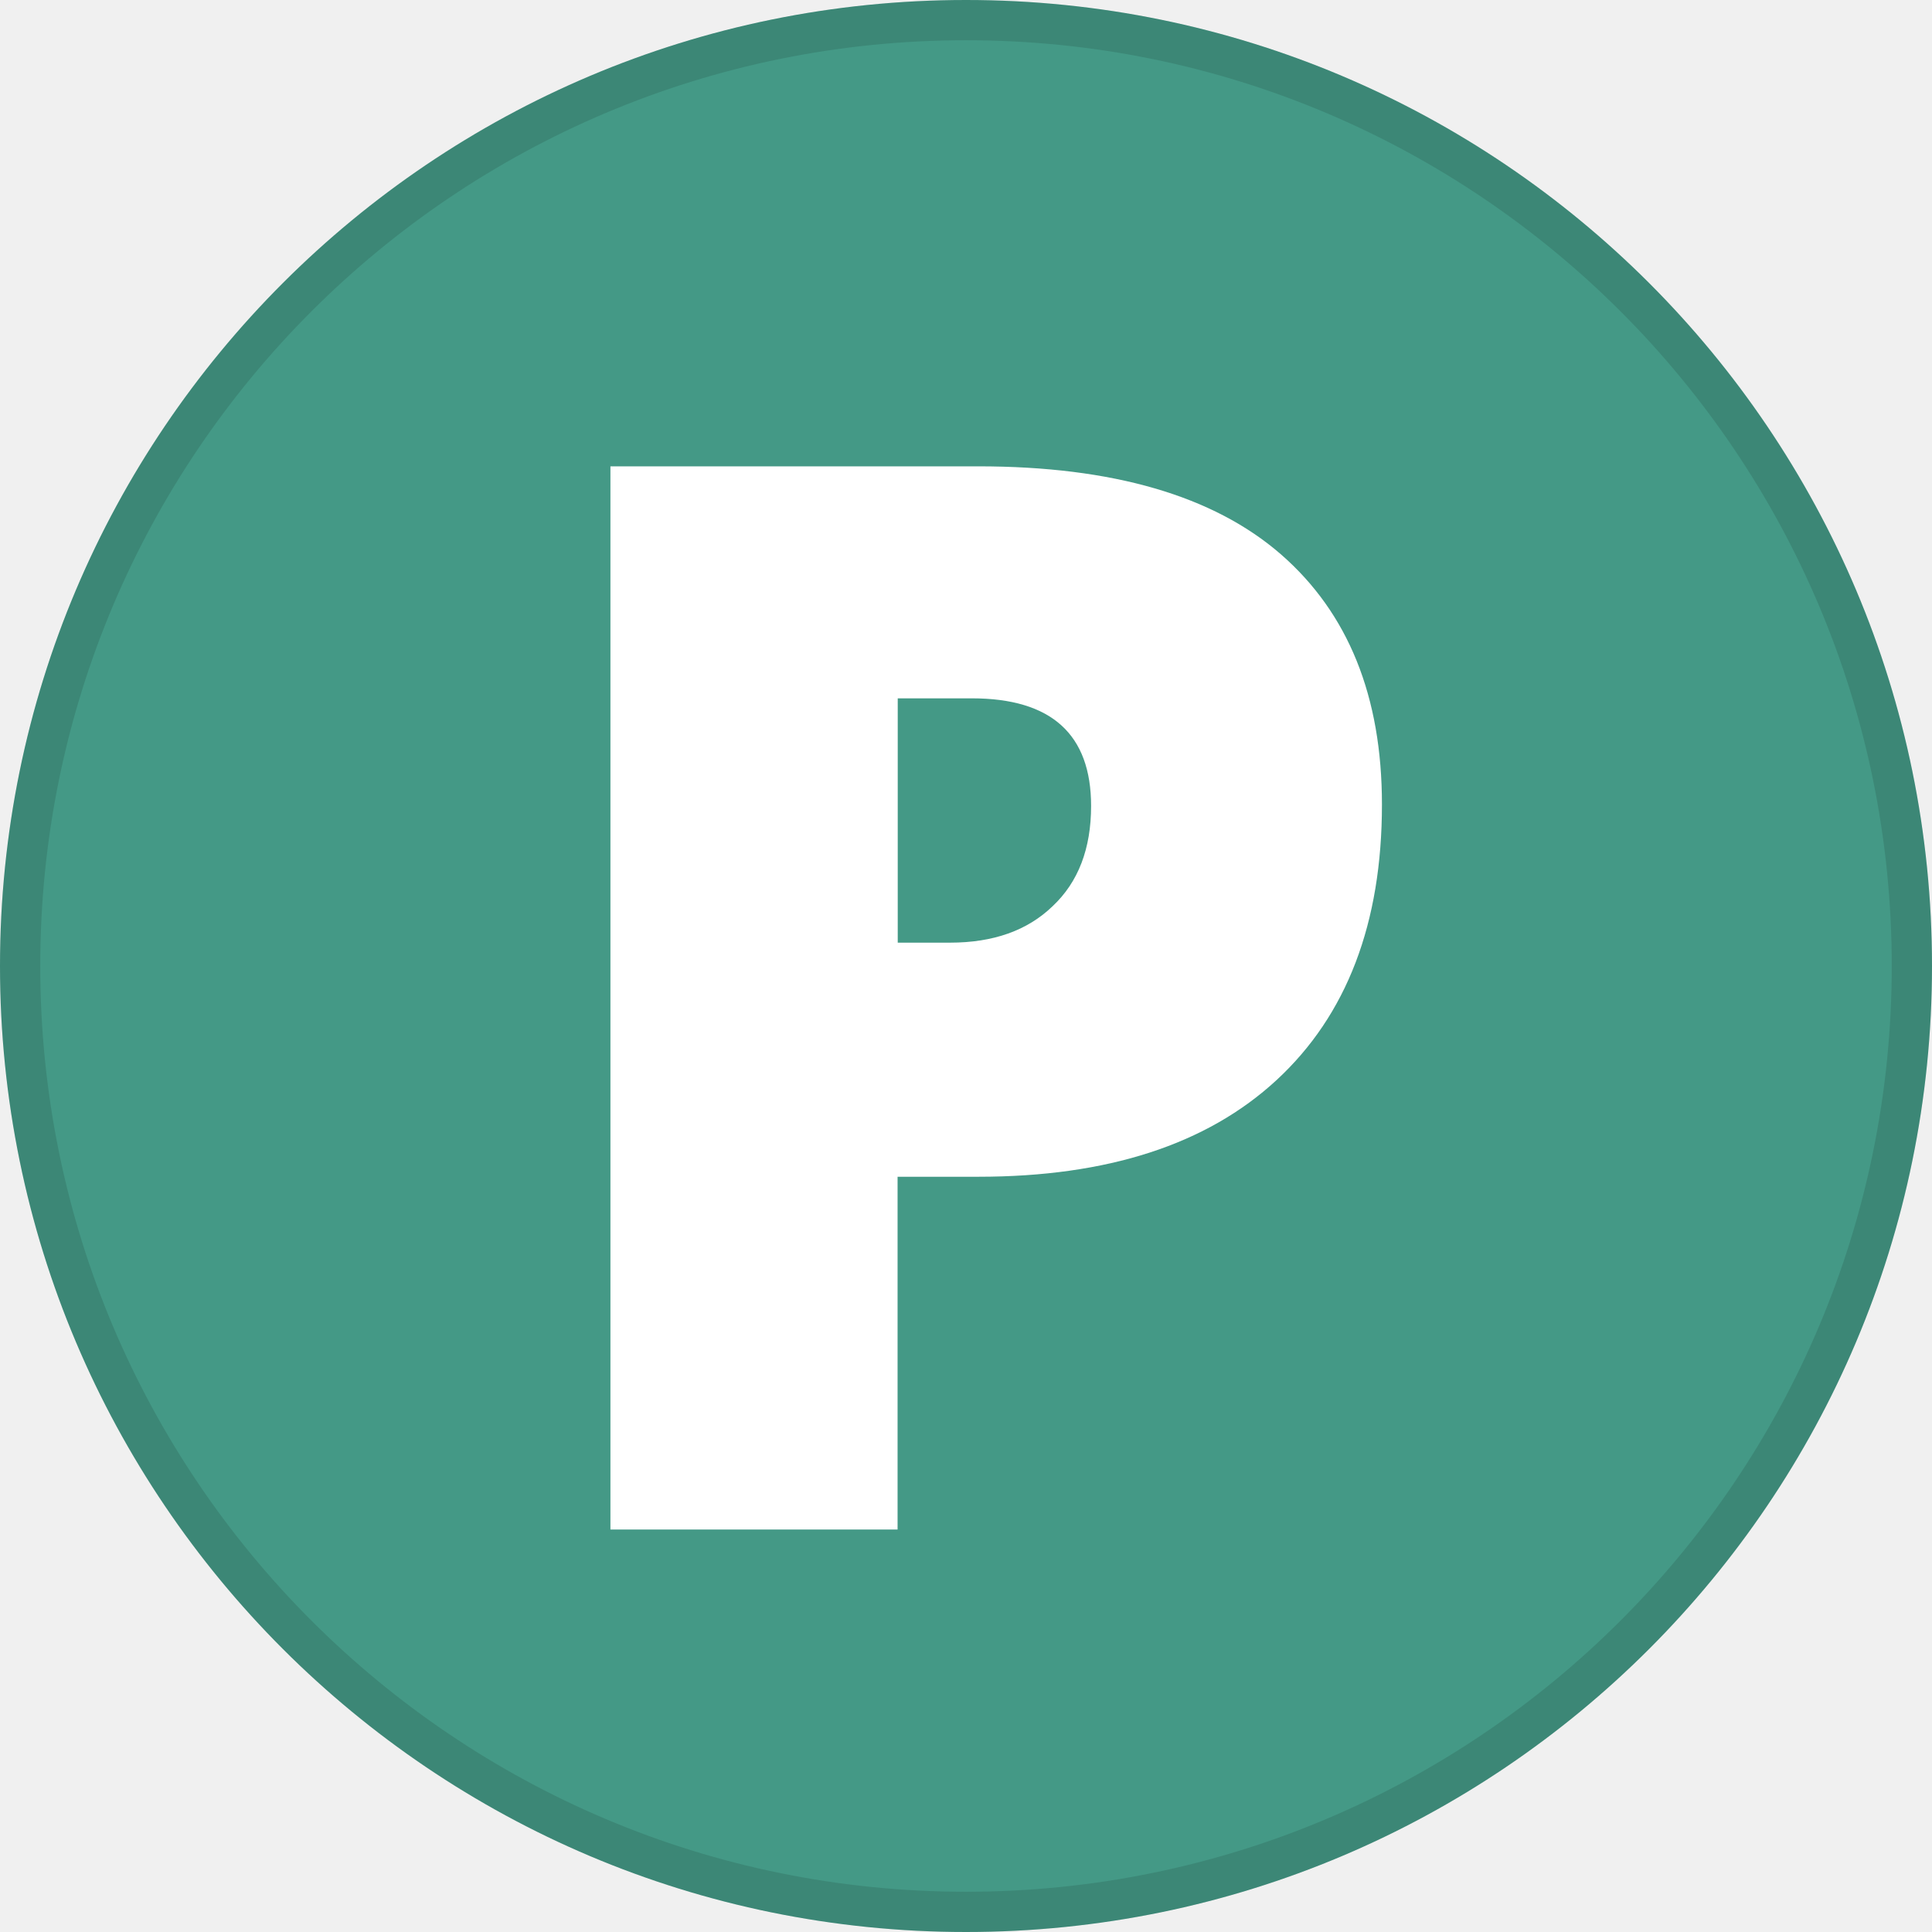
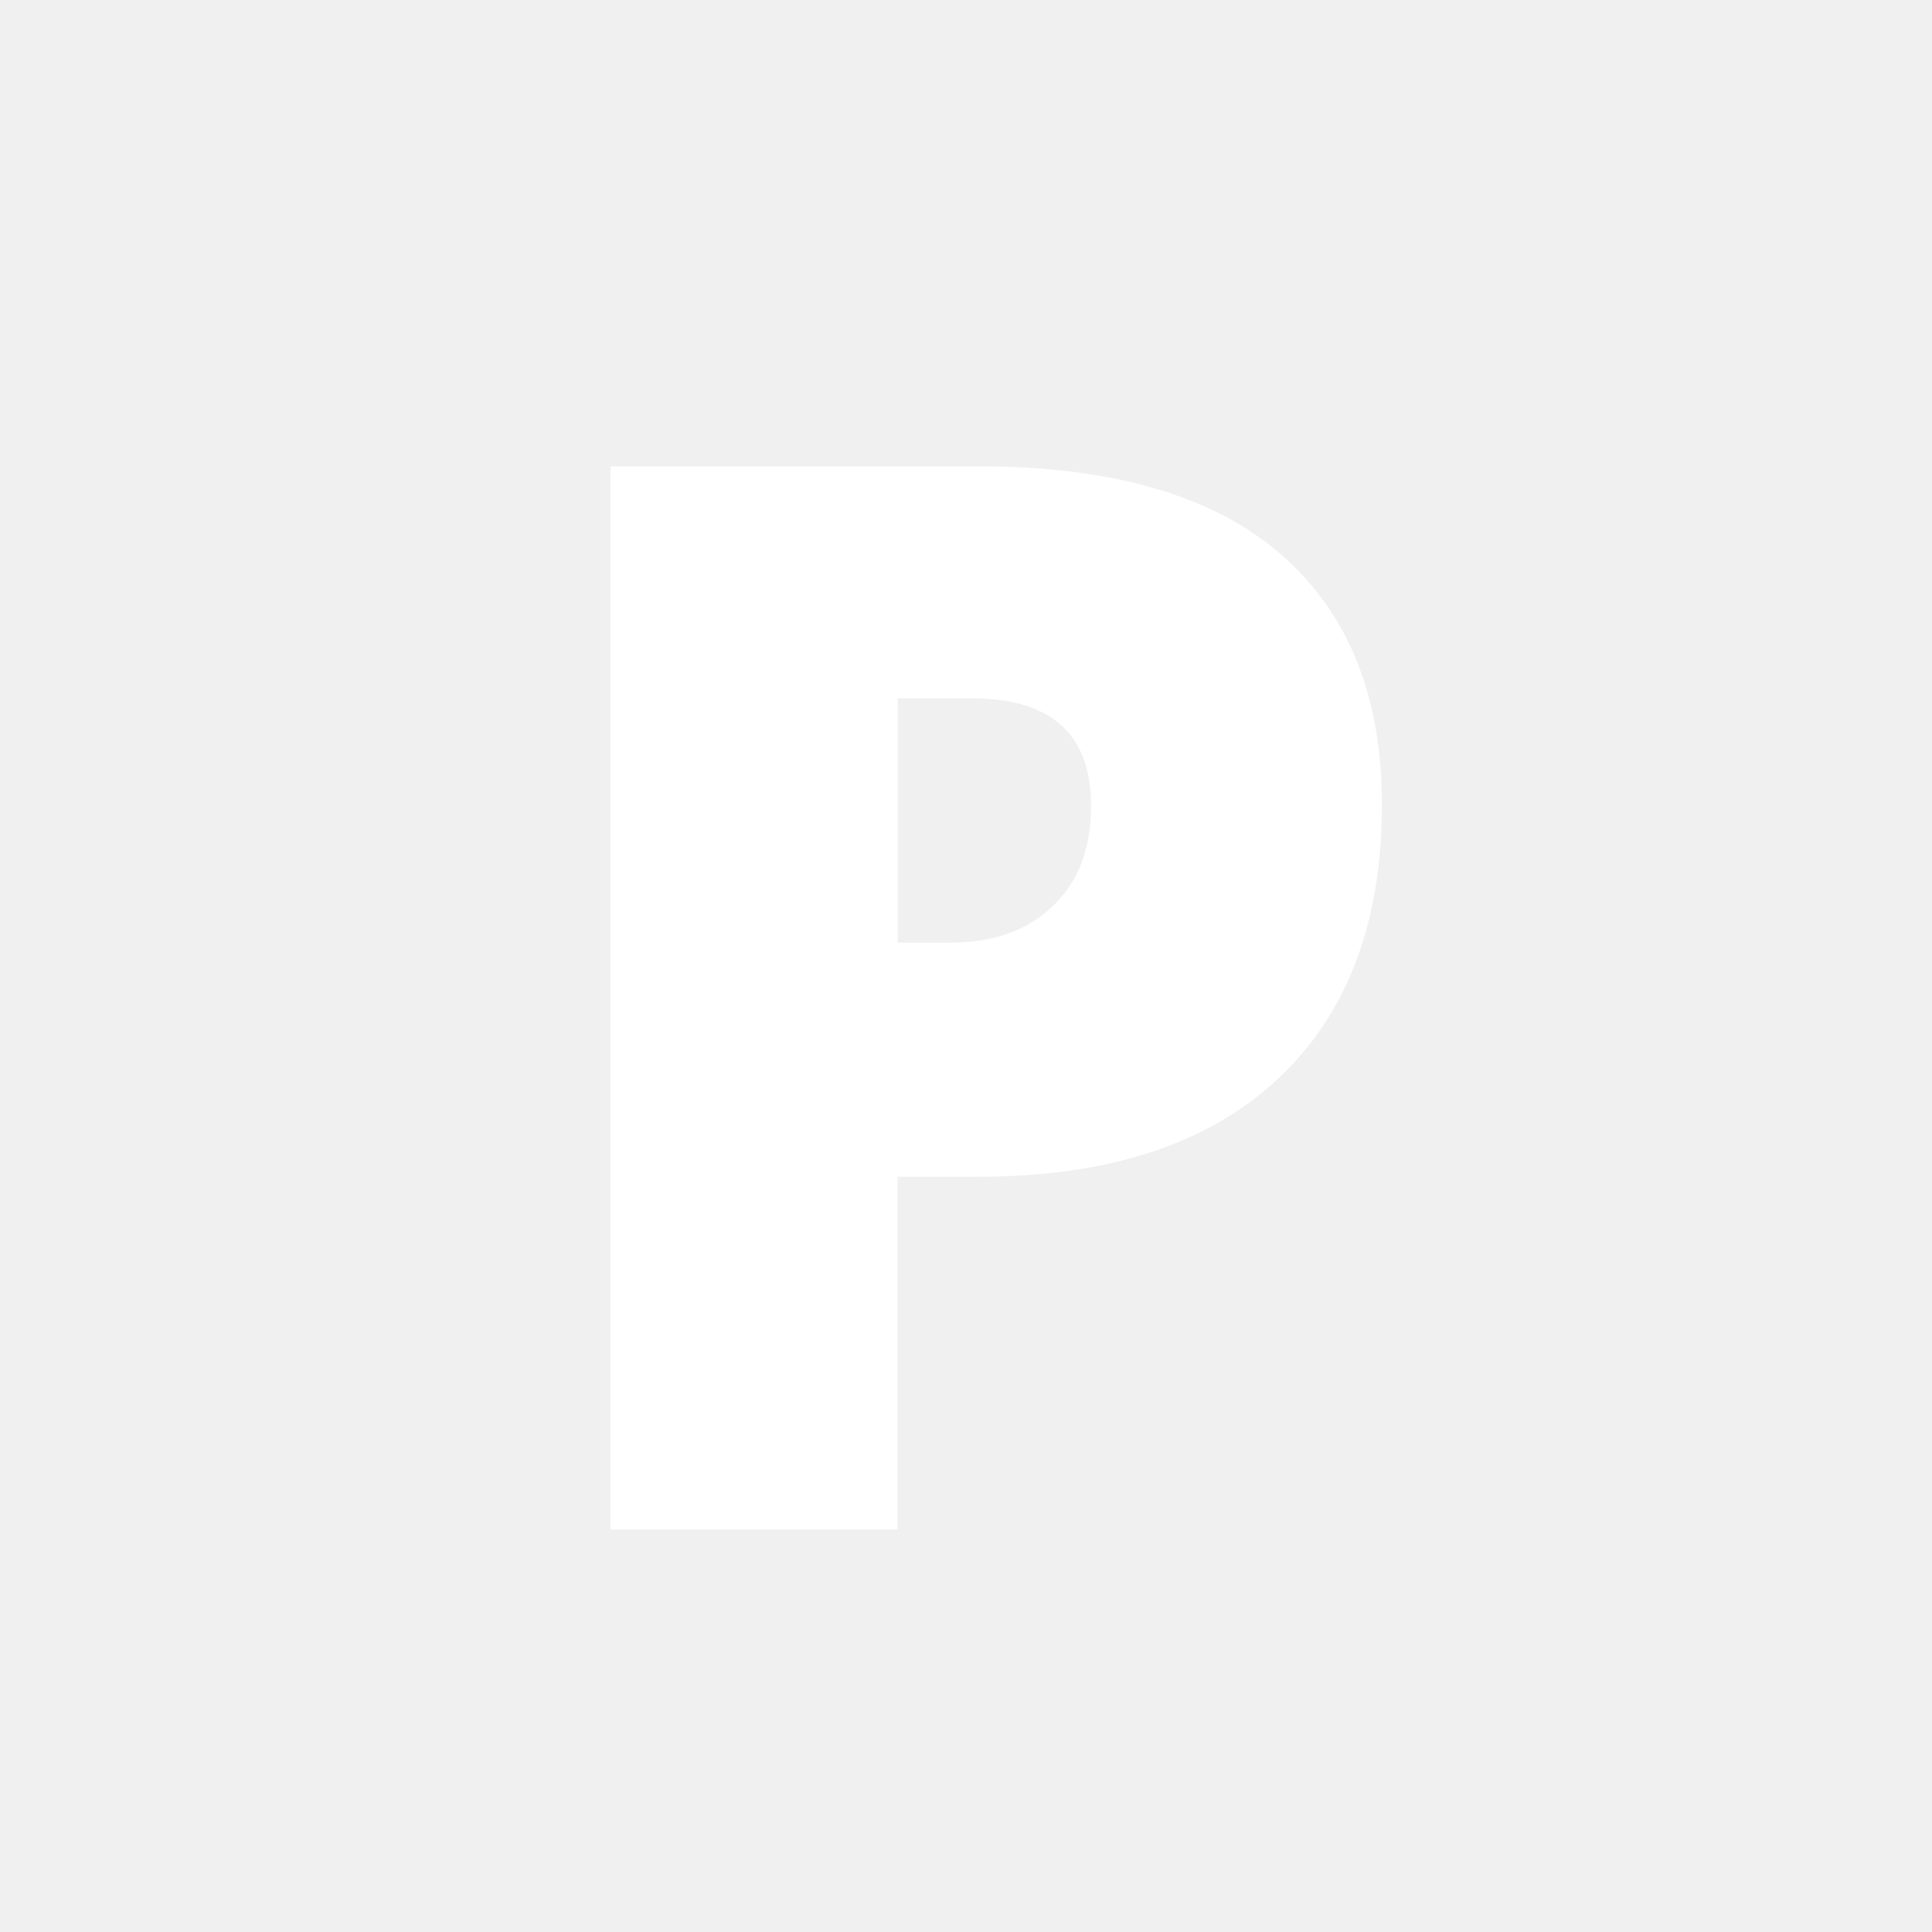
<svg xmlns="http://www.w3.org/2000/svg" fill="none" viewBox="0 0 24 24">
-   <g clip-path="url(#P_svg__a)">
-     <path fill="#449986" d="M24 12c0 6.627-5.373 12-12 12S0 18.627 0 12 5.373 0 12 0s12 5.373 12 12Z" />
-     <path fill="#000" fill-opacity=".12" fill-rule="evenodd" d="M12 23.5c6.351 0 11.5-5.149 11.5-11.5S18.351.5 12 .5.5 5.649.5 12 5.649 23.5 12 23.5Zm0 .5c6.627 0 12-5.373 12-12S18.627 0 12 0 0 5.373 0 12s5.373 12 12 12Z" clip-rule="evenodd" />
-     <path fill="#fff" d="M17.167 9.994c0 1.475-.436 2.617-1.31 3.424-.867.8-2.101 1.2-3.703 1.2H11.15V19H7.583V5.793h4.57c1.669 0 2.921.365 3.759 1.093.837.73 1.255 1.765 1.255 3.108Zm-6.016 1.716h.65c.537 0 .961-.15 1.274-.452.32-.3.479-.716.479-1.246 0-.891-.494-1.337-1.482-1.337h-.92v3.035Z" />
-   </g>
-   <defs>
-     <clipPath id="P_svg__a">
-       <path fill="#fff" d="M0 0h24v24H0z" />
-     </clipPath>
-   </defs>
+   <path fill="#fff" d="M17.167 9.994c0 1.475-.436 2.617-1.31 3.424-.867.8-2.101 1.2-3.703 1.2H11.15V19H7.583V5.793h4.57c1.669 0 2.921.365 3.759 1.093.837.73 1.255 1.765 1.255 3.108Zm-6.016 1.716h.65c.537 0 .961-.15 1.274-.452.32-.3.479-.716.479-1.246 0-.891-.494-1.337-1.482-1.337h-.92v3.035Z" />
</svg>
